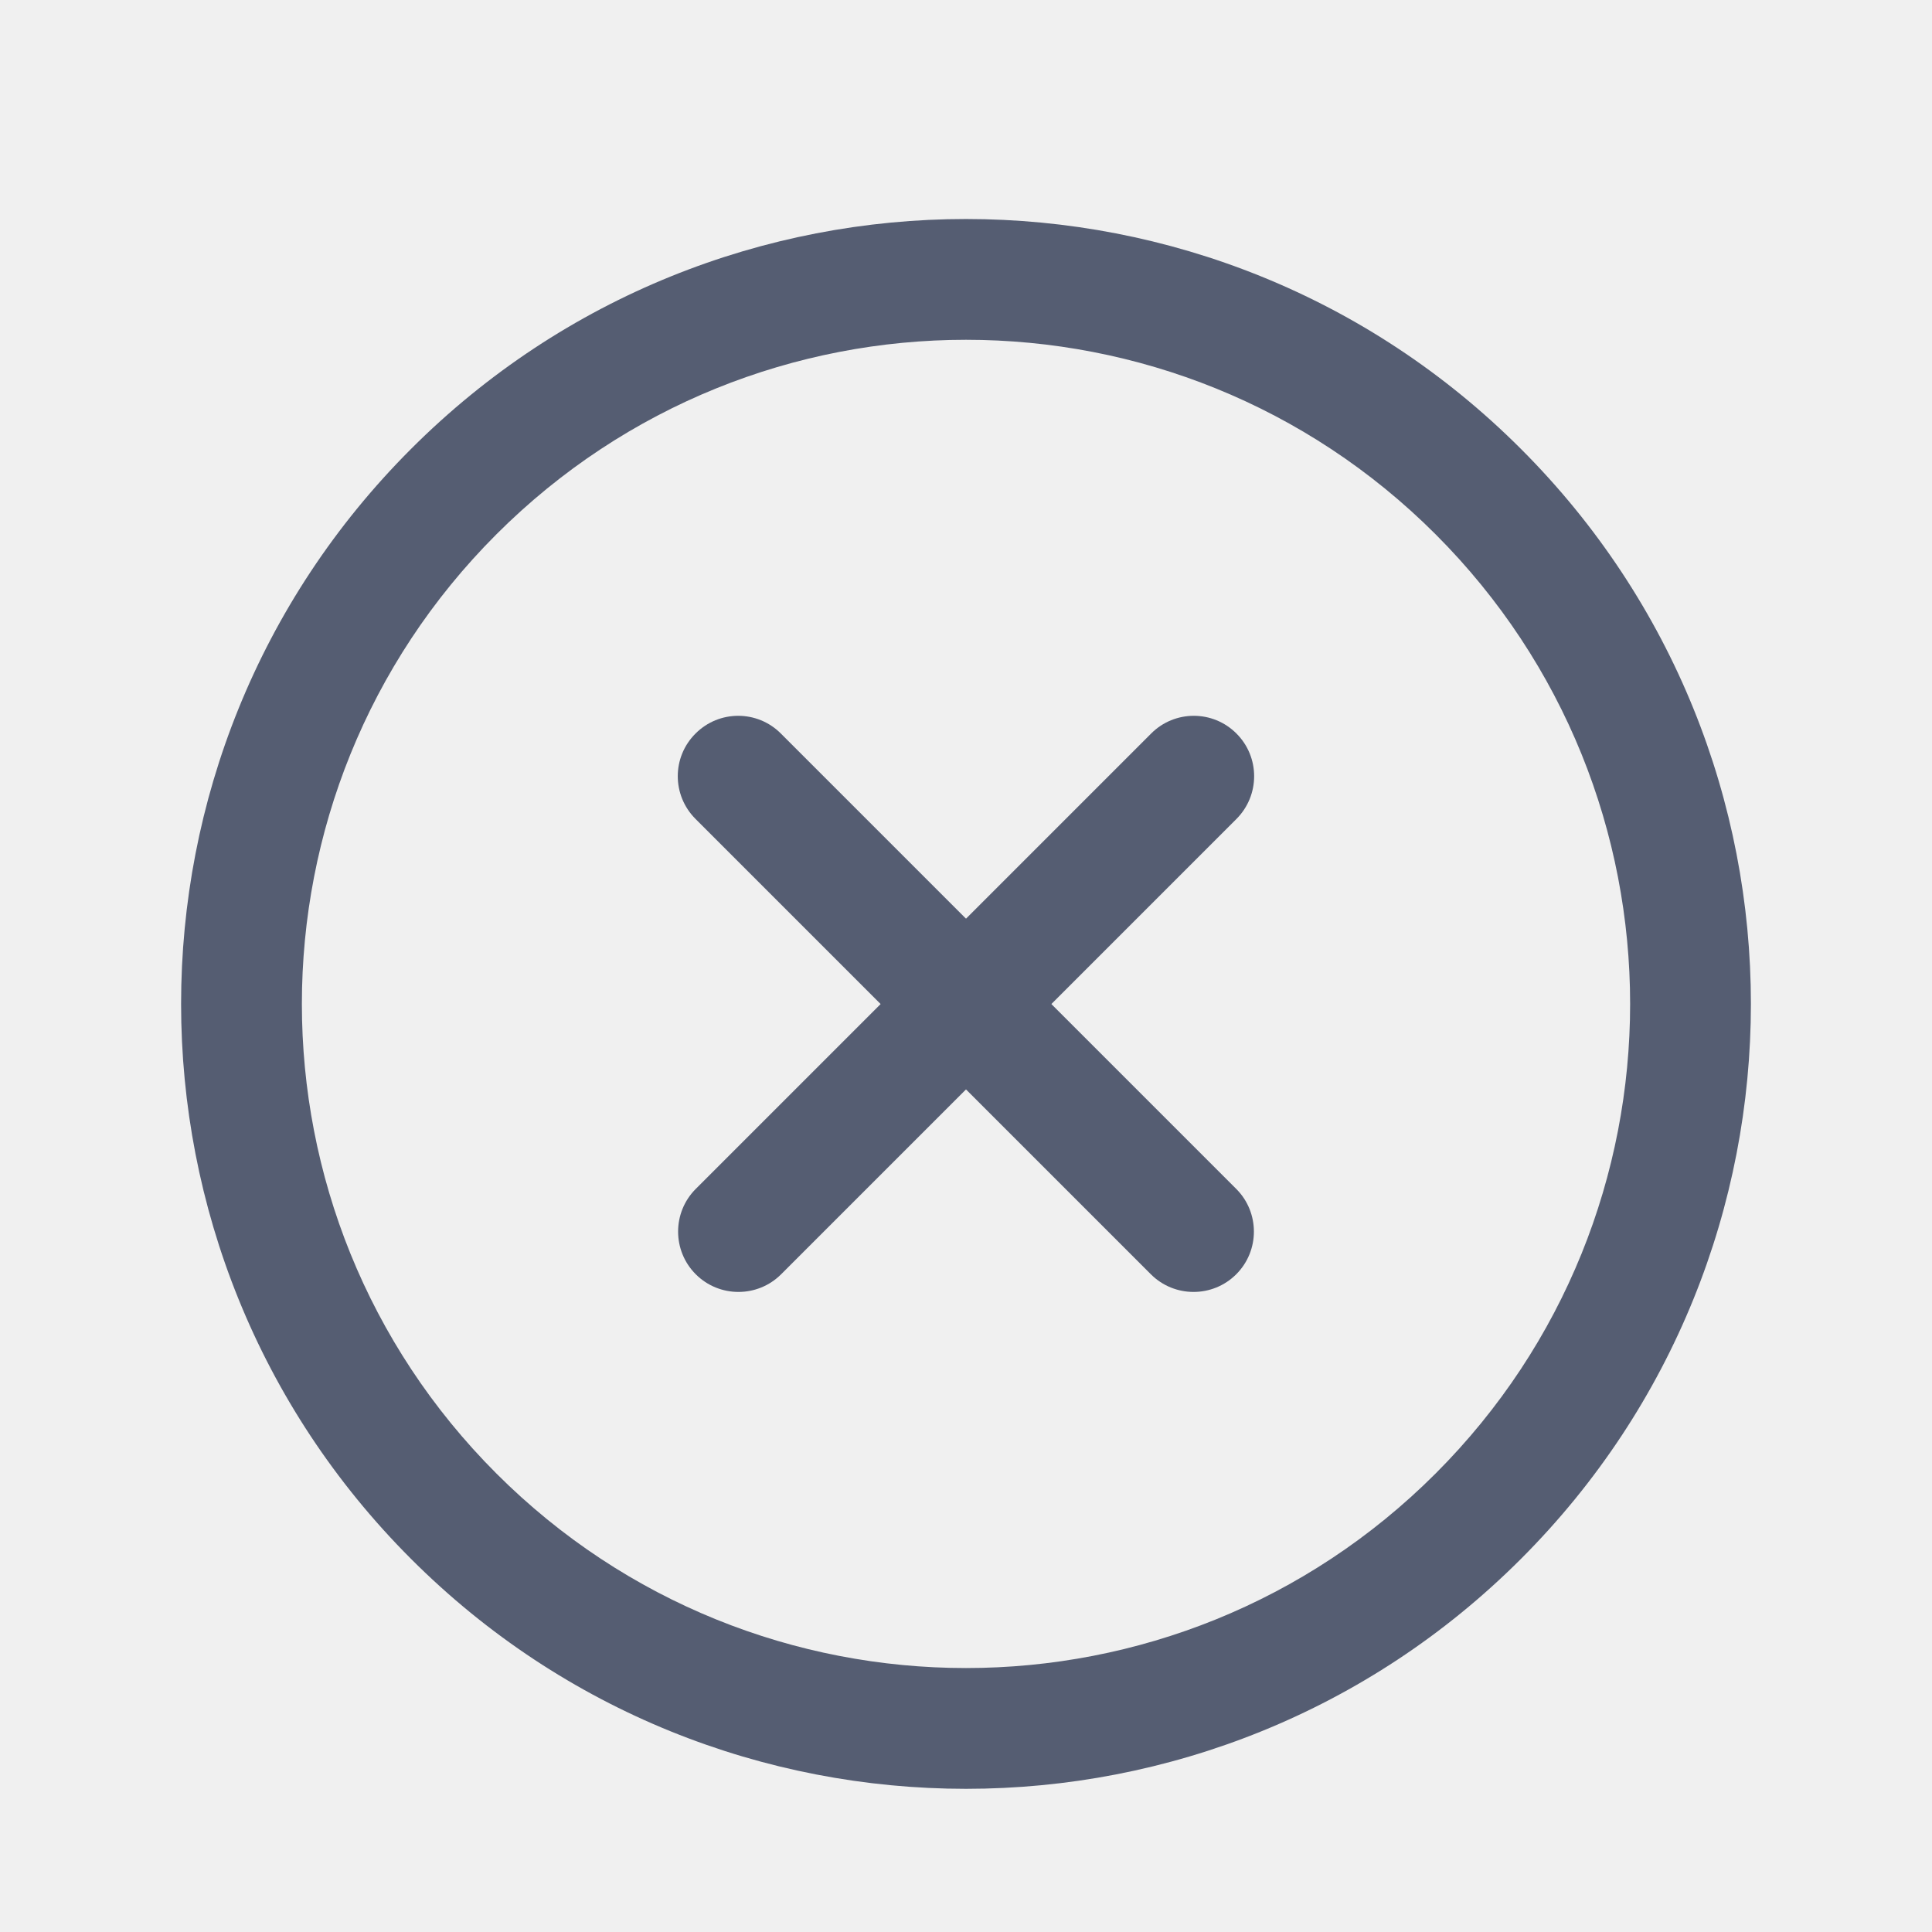
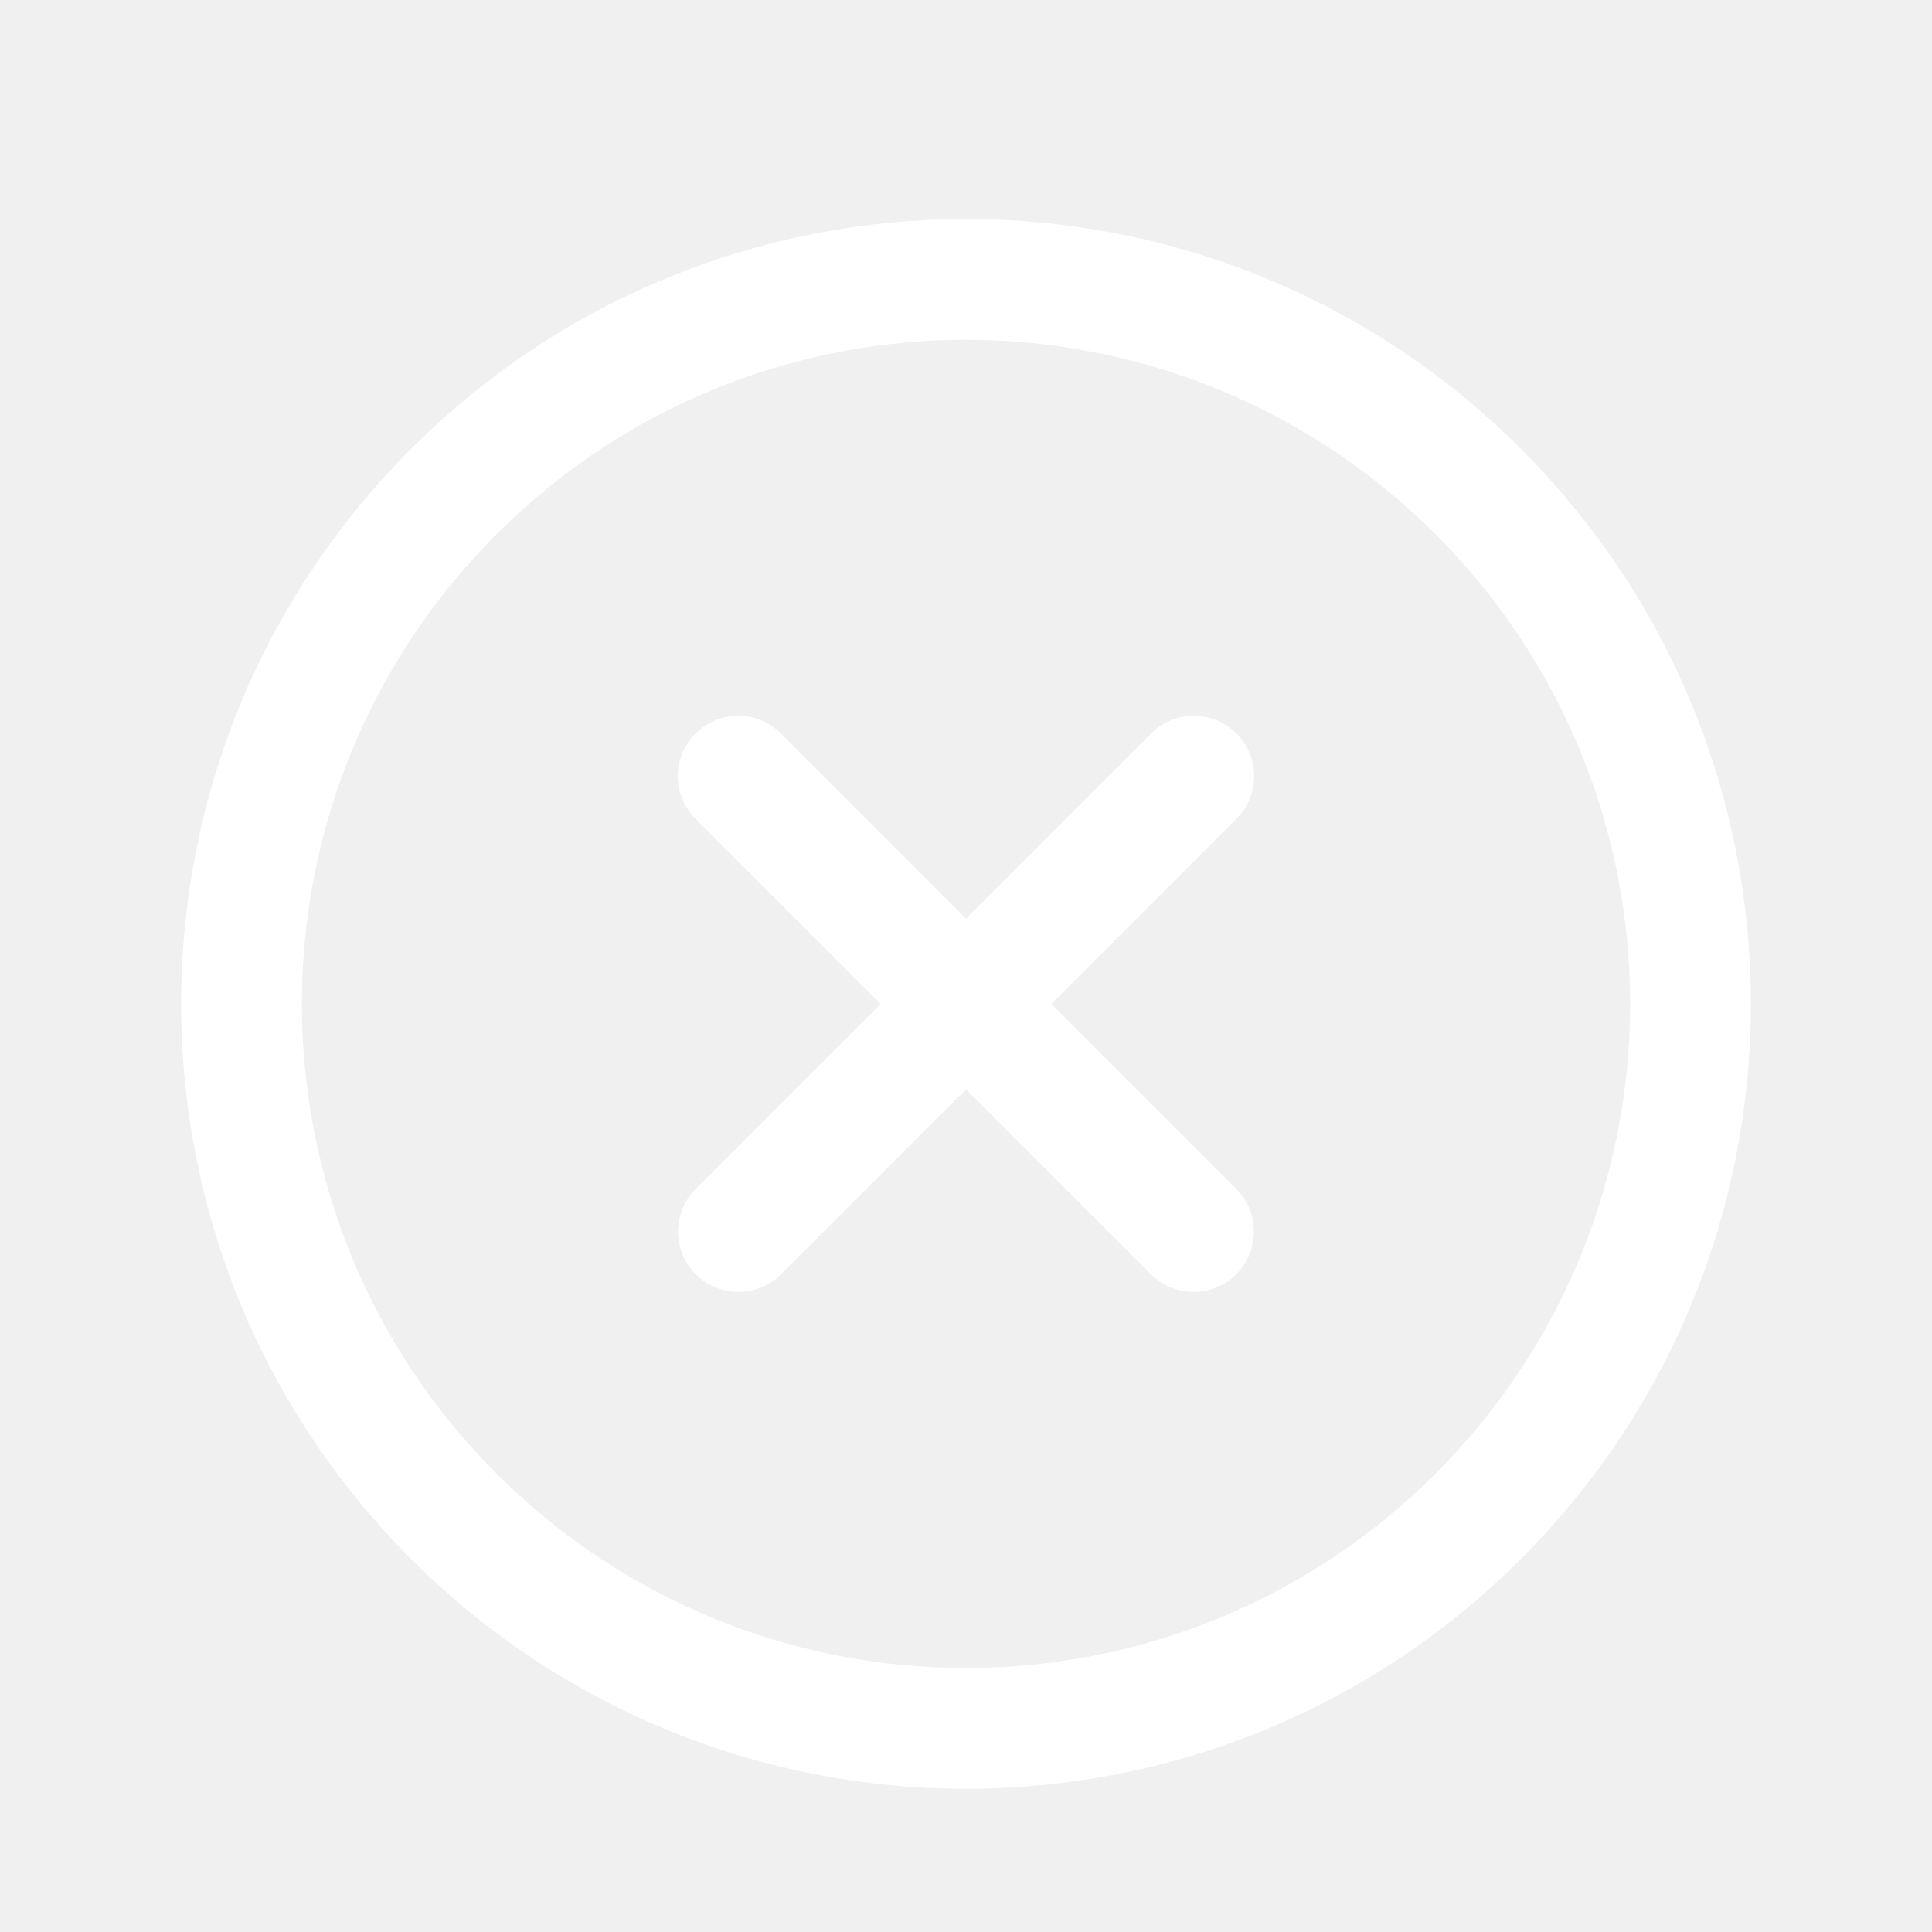
<svg xmlns="http://www.w3.org/2000/svg" width="16" height="16" viewBox="0 0 16 16" fill="none">
  <g clip-path="url(#clip0_1106_5569)">
-     <path fill-rule="evenodd" clip-rule="evenodd" d="M10.24 6.075C10.435 6.27 10.435 6.586 10.24 6.782L6.469 10.553C6.274 10.748 5.957 10.748 5.762 10.553C5.567 10.358 5.567 10.041 5.762 9.846L9.533 6.075C9.728 5.879 10.045 5.879 10.24 6.075Z" fill="#555D72" />
-     <path fill-rule="evenodd" clip-rule="evenodd" d="M5.76 6.075C5.955 5.879 6.272 5.879 6.467 6.075L10.238 9.846C10.433 10.041 10.433 10.358 10.238 10.553C10.043 10.748 9.726 10.748 9.531 10.553L5.76 6.782C5.564 6.586 5.564 6.27 5.76 6.075Z" fill="#555D72" />
-     <path fill-rule="evenodd" clip-rule="evenodd" d="M11.889 4.425C9.741 2.277 6.259 2.277 4.111 4.425C1.963 6.573 1.963 10.055 4.111 12.203C6.259 14.351 9.741 14.351 11.889 12.203C14.037 10.055 14.037 6.573 11.889 4.425ZM3.404 3.718C5.942 1.179 10.058 1.179 12.596 3.718C15.135 6.256 15.135 10.371 12.596 12.91C10.058 15.449 5.942 15.449 3.404 12.91C0.865 10.371 0.865 6.256 3.404 3.718Z" fill="#555D72" />
+     <path fill-rule="evenodd" clip-rule="evenodd" d="M10.24 6.075C10.435 6.27 10.435 6.586 10.24 6.782L6.469 10.553C6.274 10.748 5.957 10.748 5.762 10.553C5.567 10.358 5.567 10.041 5.762 9.846L9.533 6.075C9.728 5.879 10.045 5.879 10.24 6.075Z" fill="white" />
+     <path fill-rule="evenodd" clip-rule="evenodd" d="M5.76 6.075C5.955 5.879 6.272 5.879 6.467 6.075L10.238 9.846C10.433 10.041 10.433 10.358 10.238 10.553C10.043 10.748 9.726 10.748 9.531 10.553L5.76 6.782C5.564 6.586 5.564 6.27 5.76 6.075Z" fill="white" />
+     <path fill-rule="evenodd" clip-rule="evenodd" d="M11.889 4.425C9.741 2.277 6.259 2.277 4.111 4.425C1.963 6.573 1.963 10.055 4.111 12.203C6.259 14.351 9.741 14.351 11.889 12.203C14.037 10.055 14.037 6.573 11.889 4.425ZM3.404 3.718C5.942 1.179 10.058 1.179 12.596 3.718C15.135 6.256 15.135 10.371 12.596 12.91C10.058 15.449 5.942 15.449 3.404 12.91C0.865 10.371 0.865 6.256 3.404 3.718Z" fill="white" />
  </g>
  <defs>
    <clipPath id="clip0_1106_5569">
      <rect width="16" height="16" fill="white" />
    </clipPath>
  </defs>
</svg>
